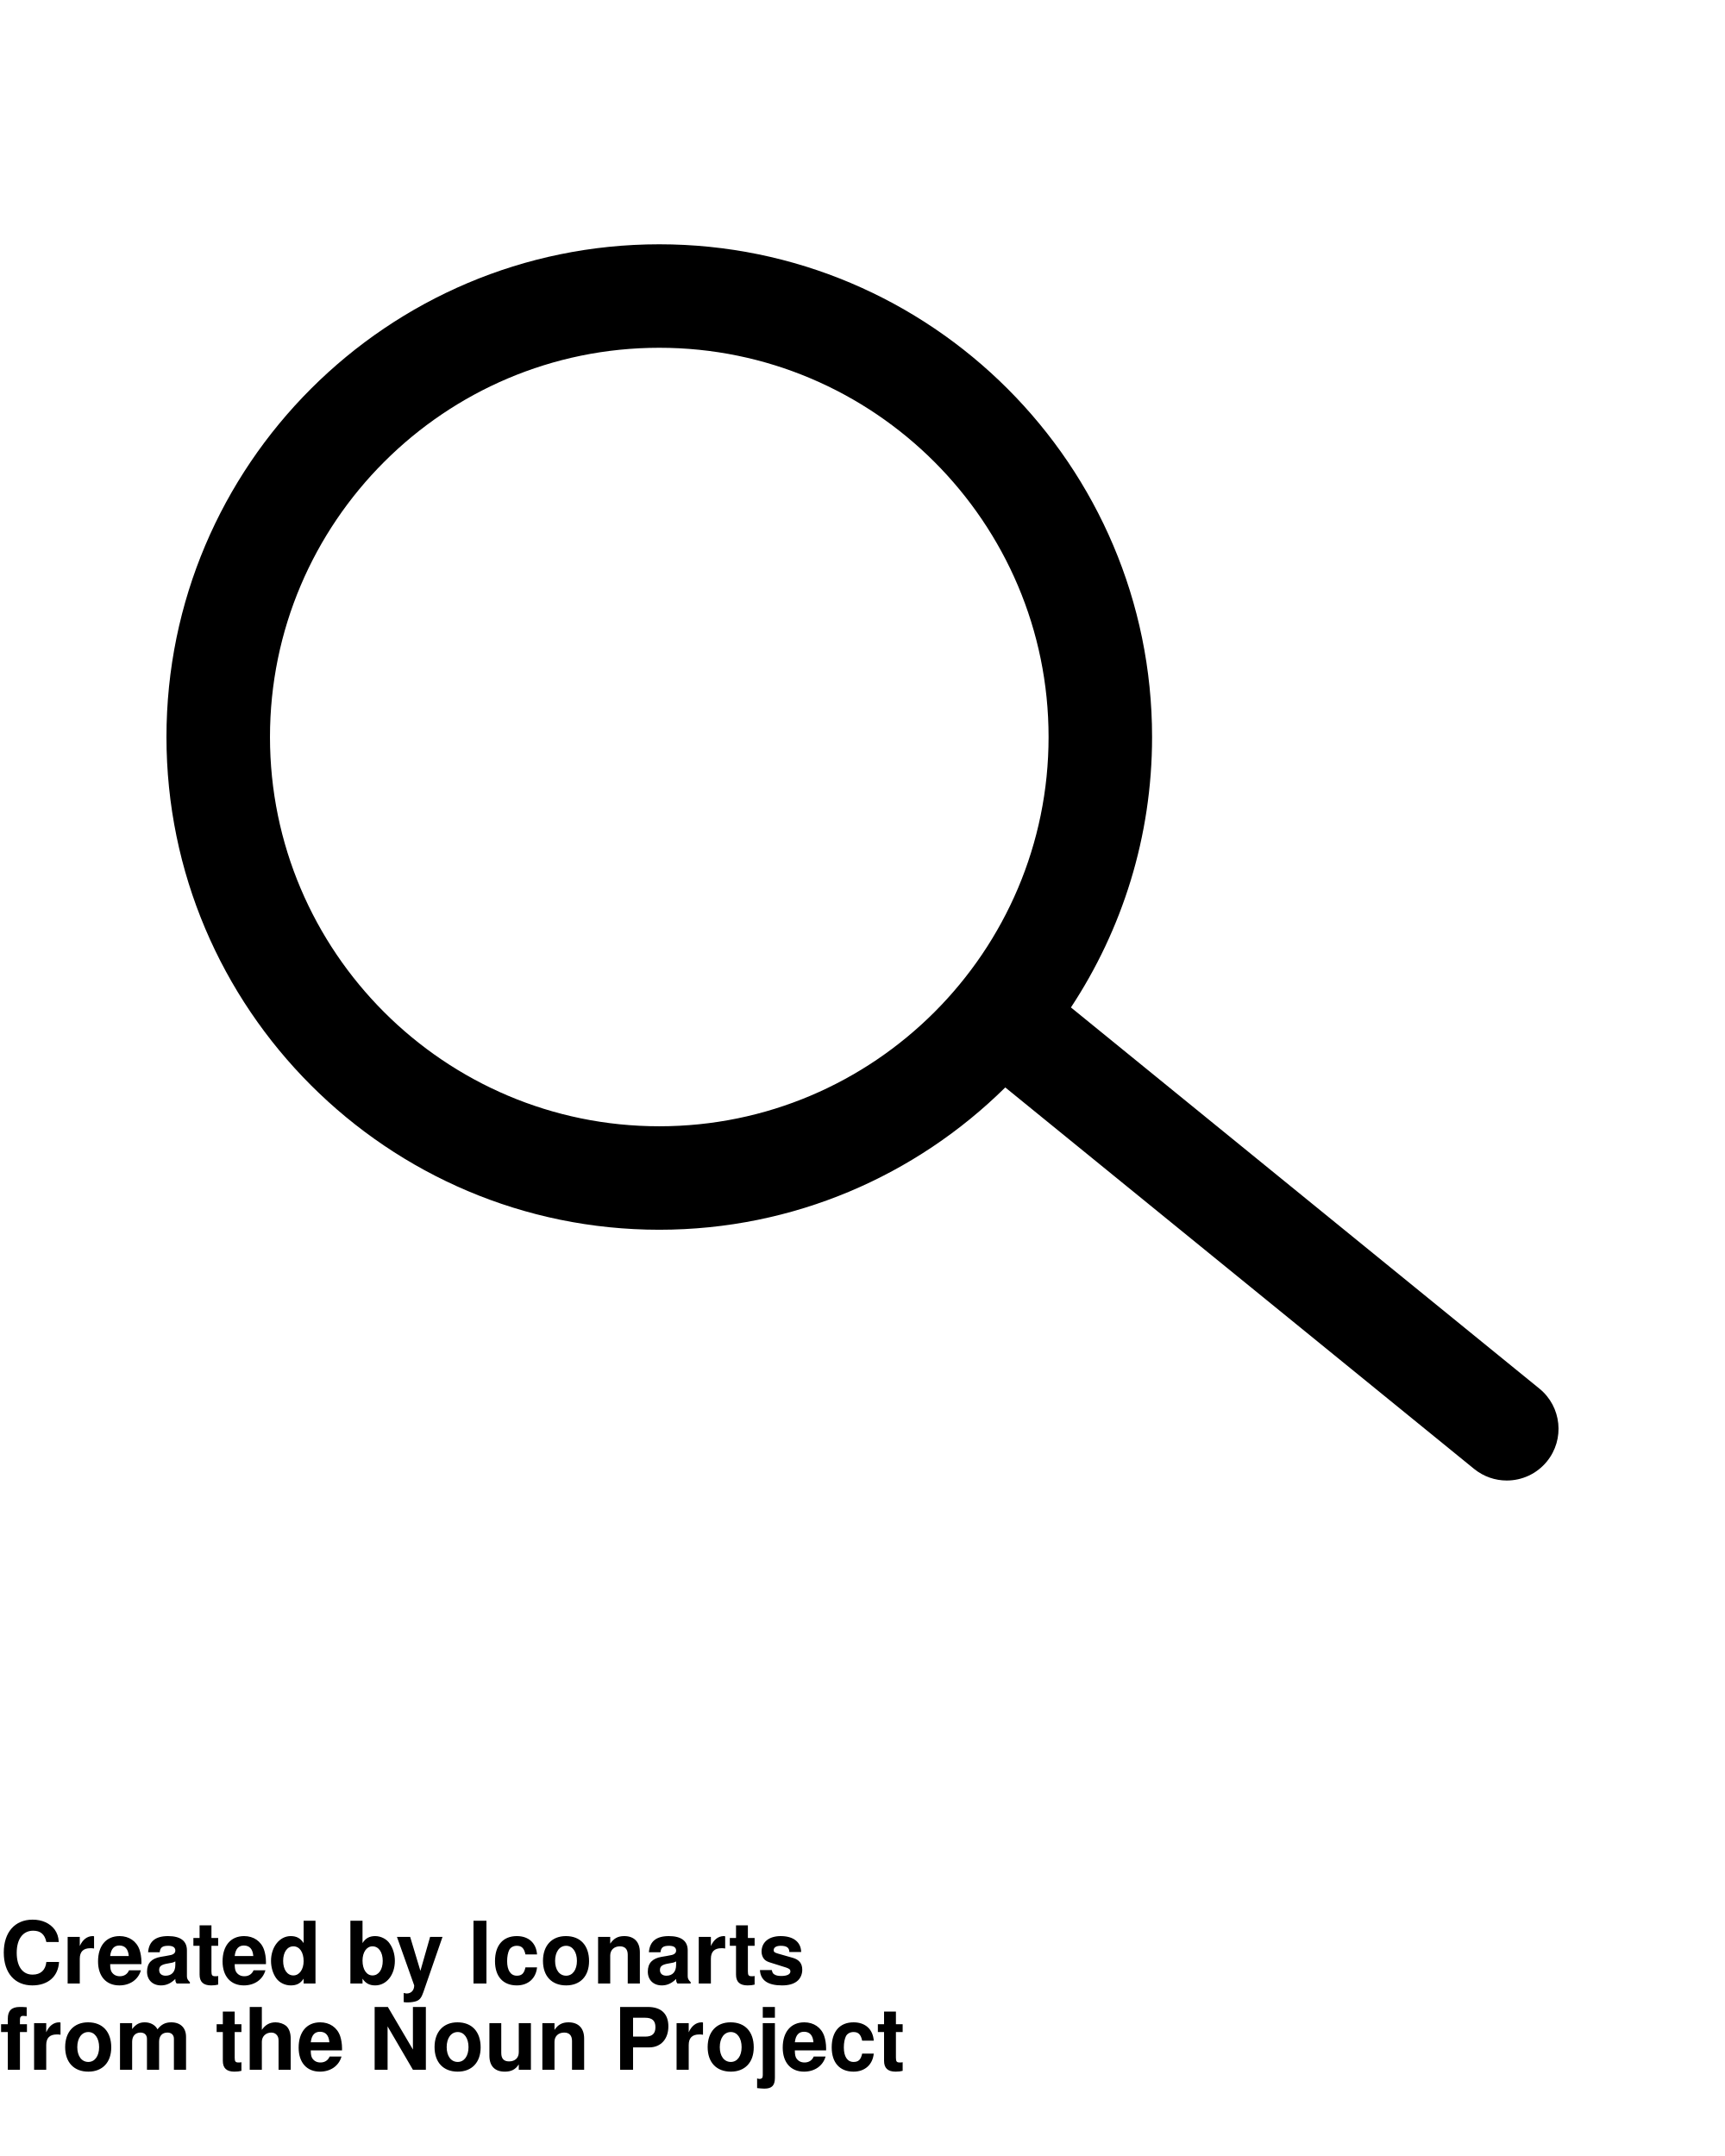
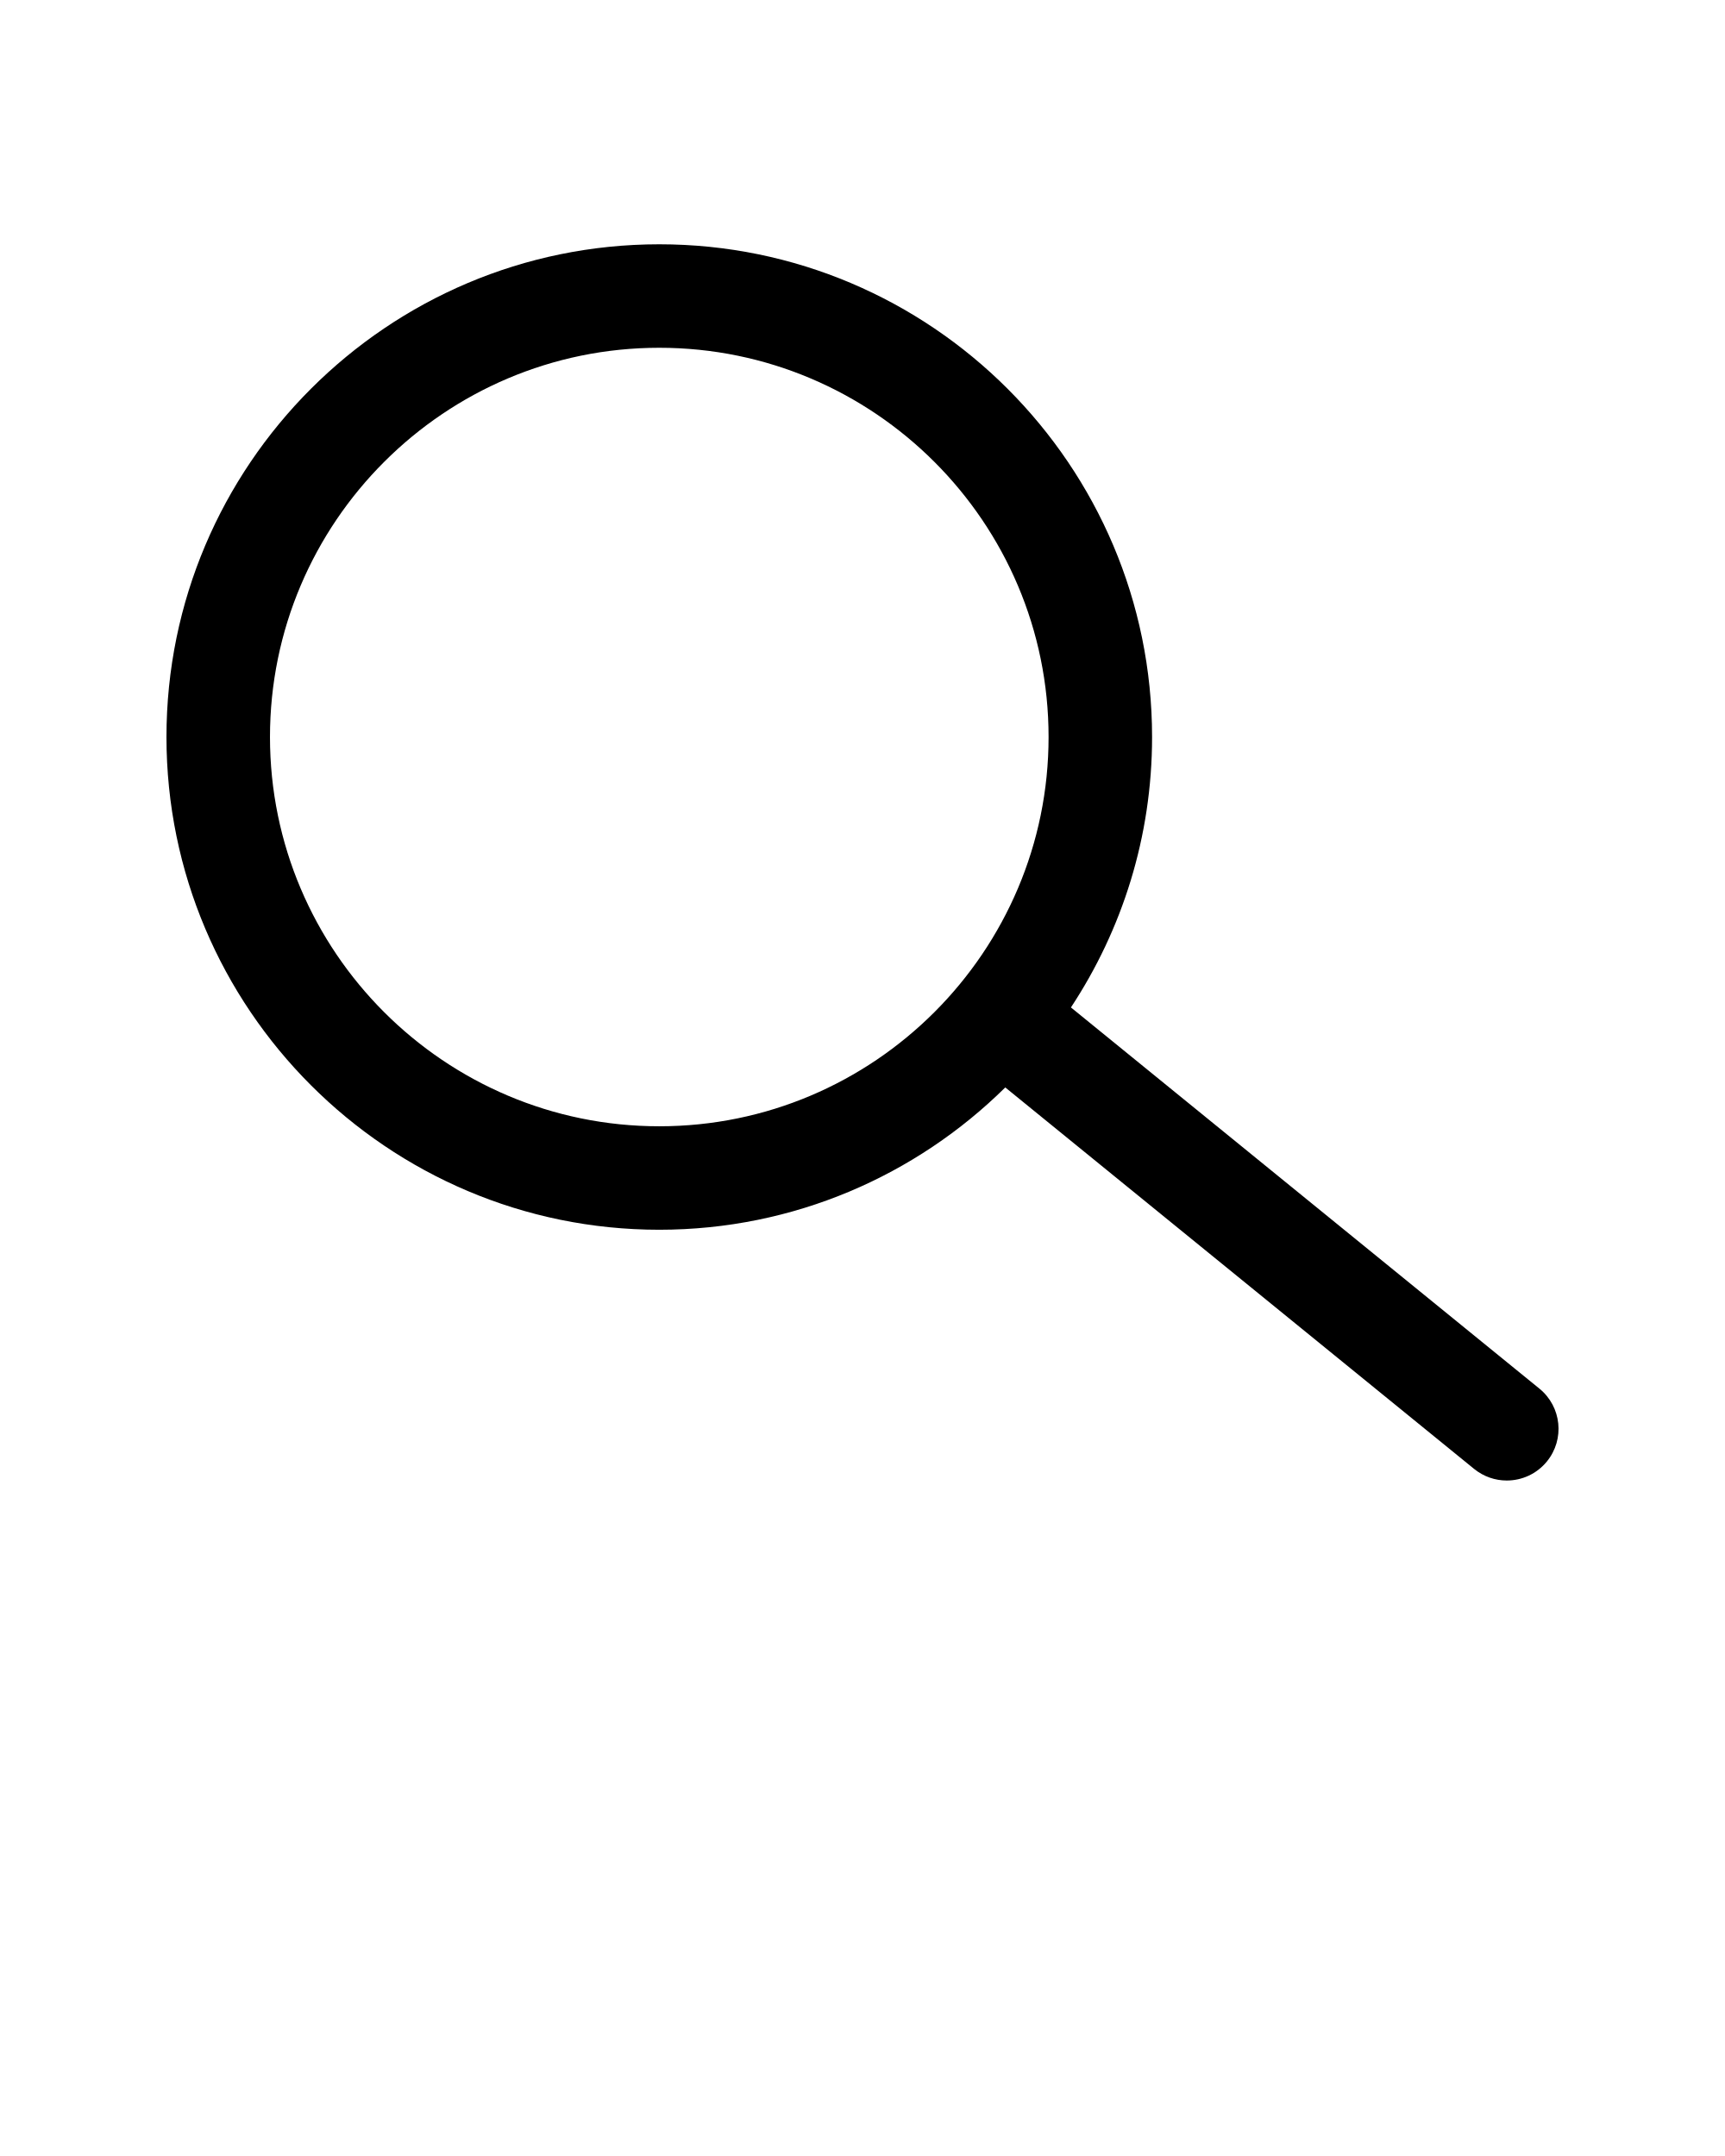
<svg xmlns="http://www.w3.org/2000/svg" version="1.1" x="0px" y="0px" viewBox="0 0 100 125" enable-background="new 0 0 100 100" xml:space="preserve">
  <path d="M89.243,80.511l-27.16-22.102c2.969-4.504,4.704-9.891,4.704-15.678c0-15.753-12.815-28.568-28.568-28.568  S9.65,26.978,9.65,42.73s12.816,28.568,28.568,28.568c7.811,0,14.896-3.153,20.059-8.251l27.179,22.117  c0.557,0.452,1.226,0.673,1.892,0.673c0.872,0,1.736-0.378,2.329-1.106C90.722,83.446,90.528,81.557,89.243,80.511z M38.219,65.299  c-12.444,0-22.568-10.124-22.568-22.568s10.124-22.568,22.568-22.568c12.444,0,22.568,10.124,22.568,22.568  S50.663,65.299,38.219,65.299z" />
-   <text x="0" y="115" fill="#000000" font-size="5px" font-weight="bold" font-family="'Helvetica Neue', Helvetica, Arial-Unicode, Arial, Sans-serif">Created by Iconarts</text>
-   <text x="0" y="120" fill="#000000" font-size="5px" font-weight="bold" font-family="'Helvetica Neue', Helvetica, Arial-Unicode, Arial, Sans-serif">from the Noun Project</text>
</svg>
